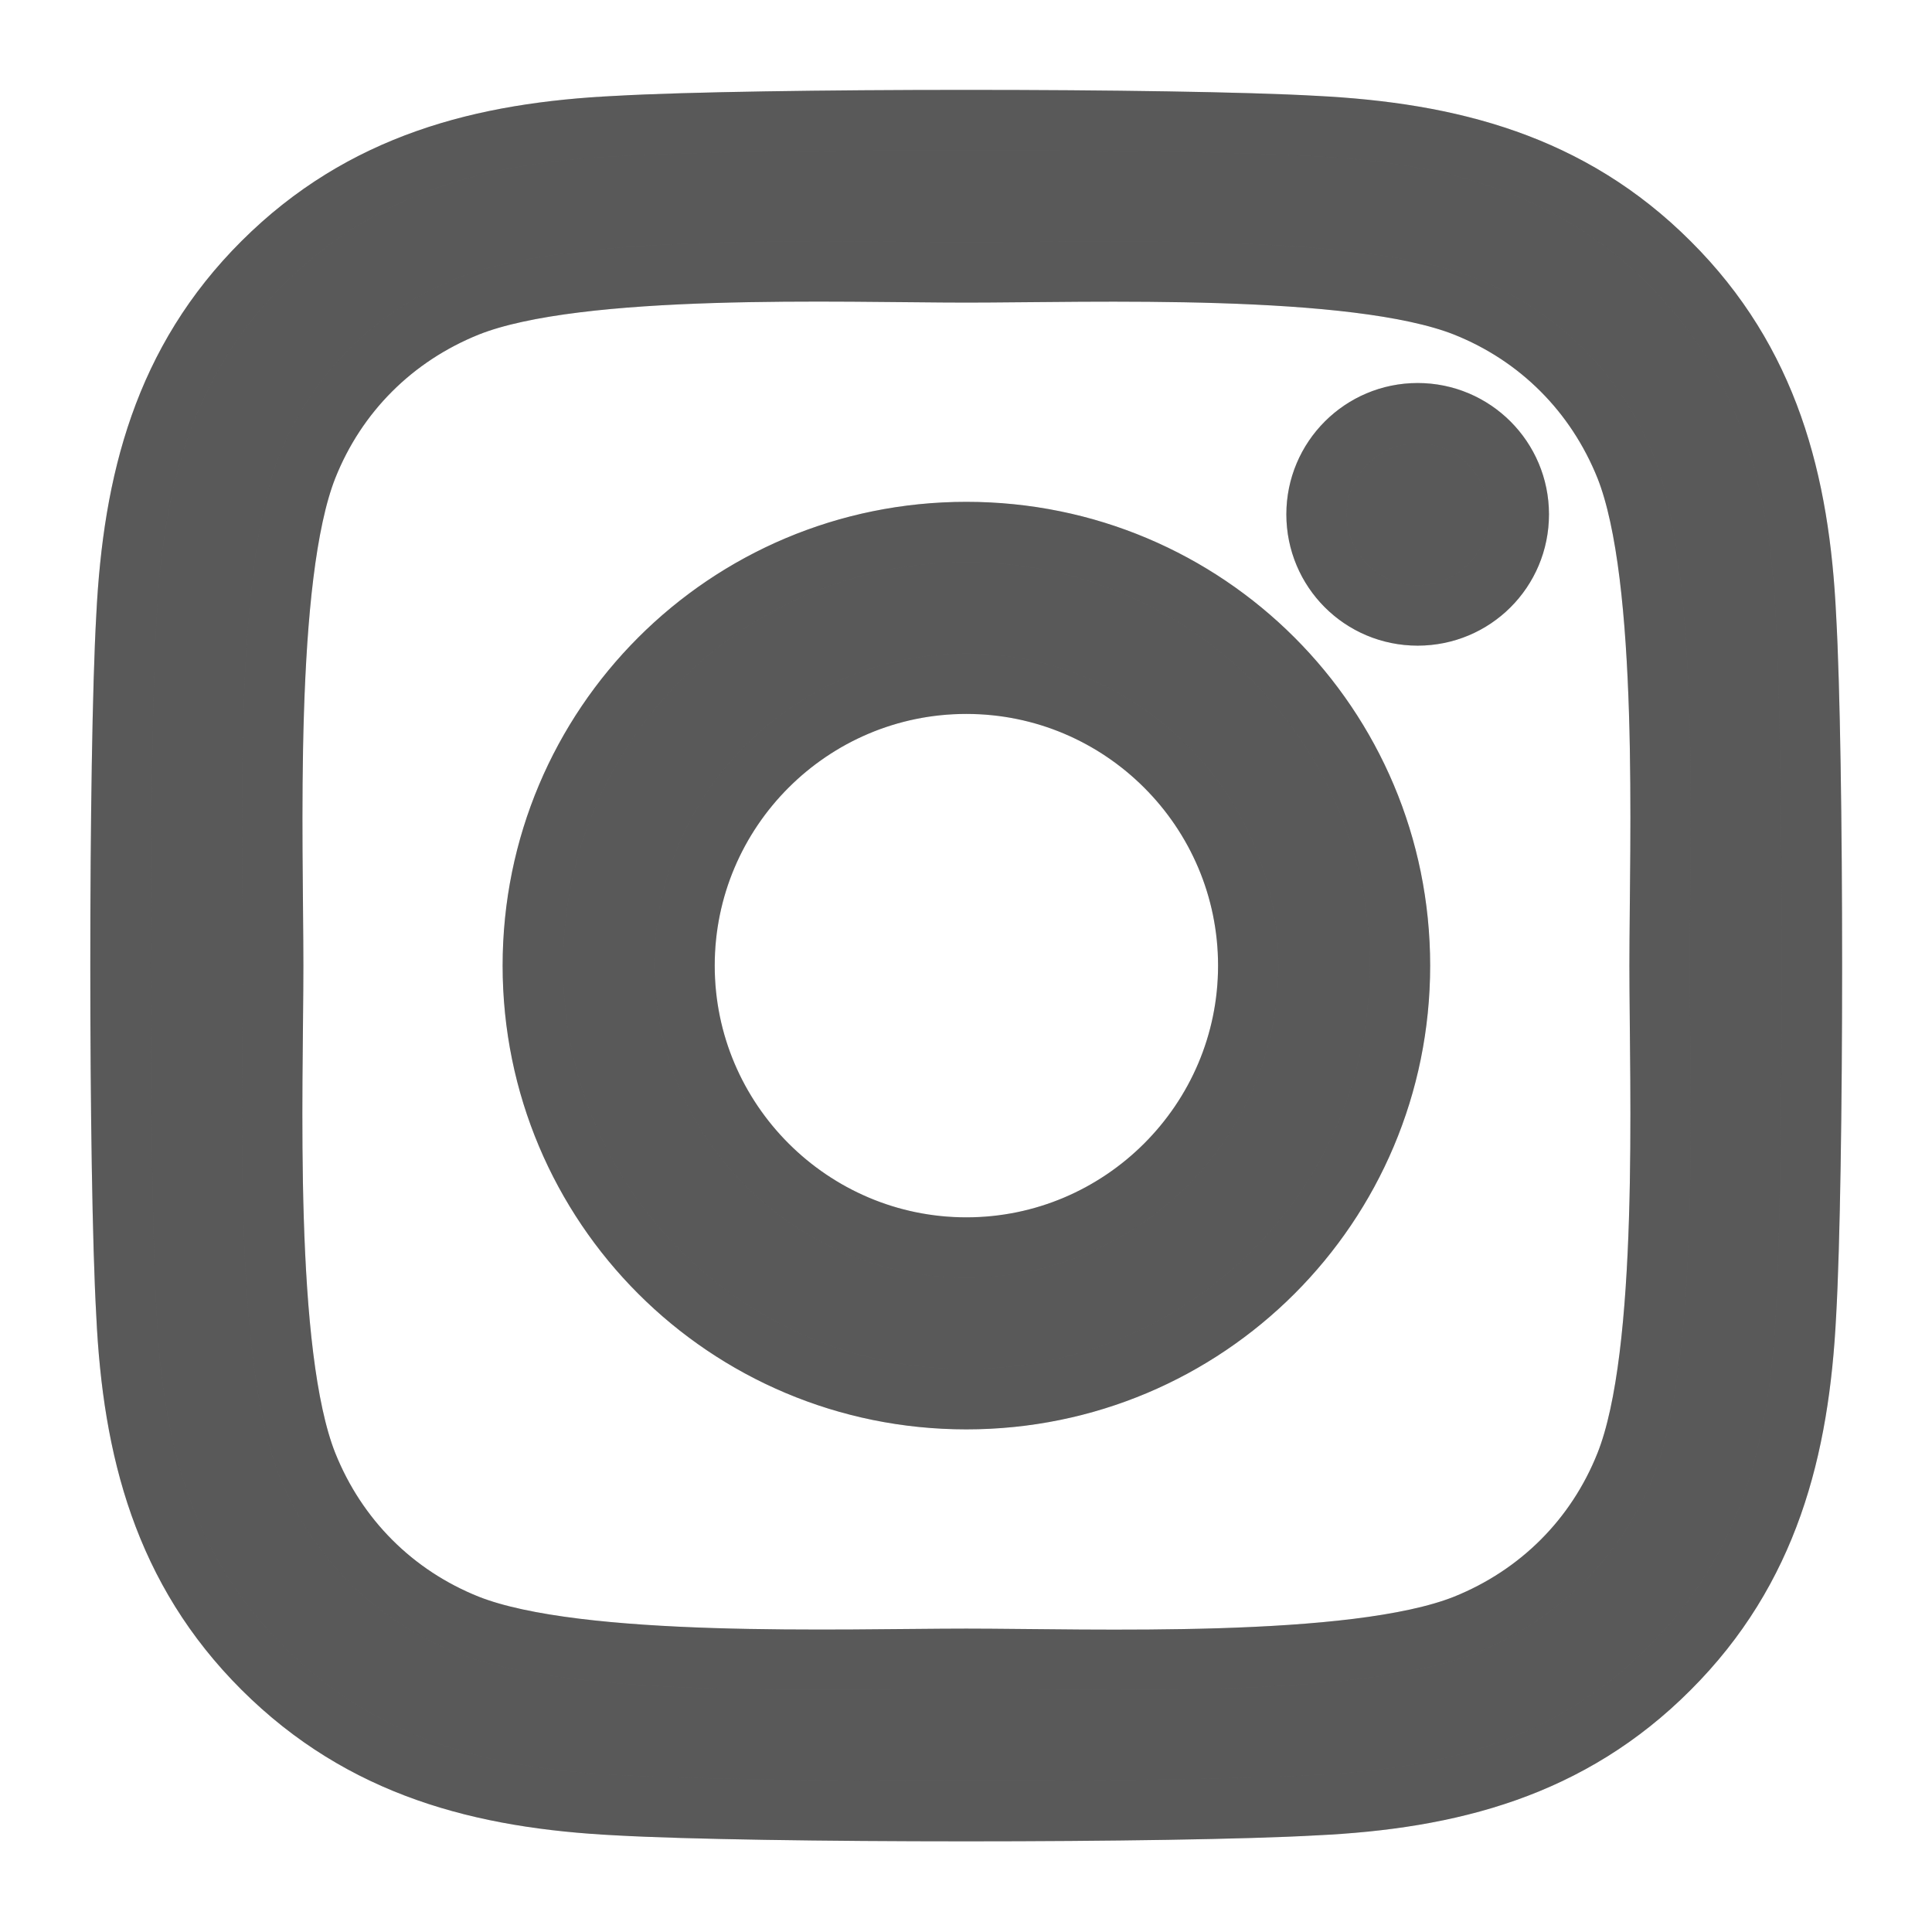
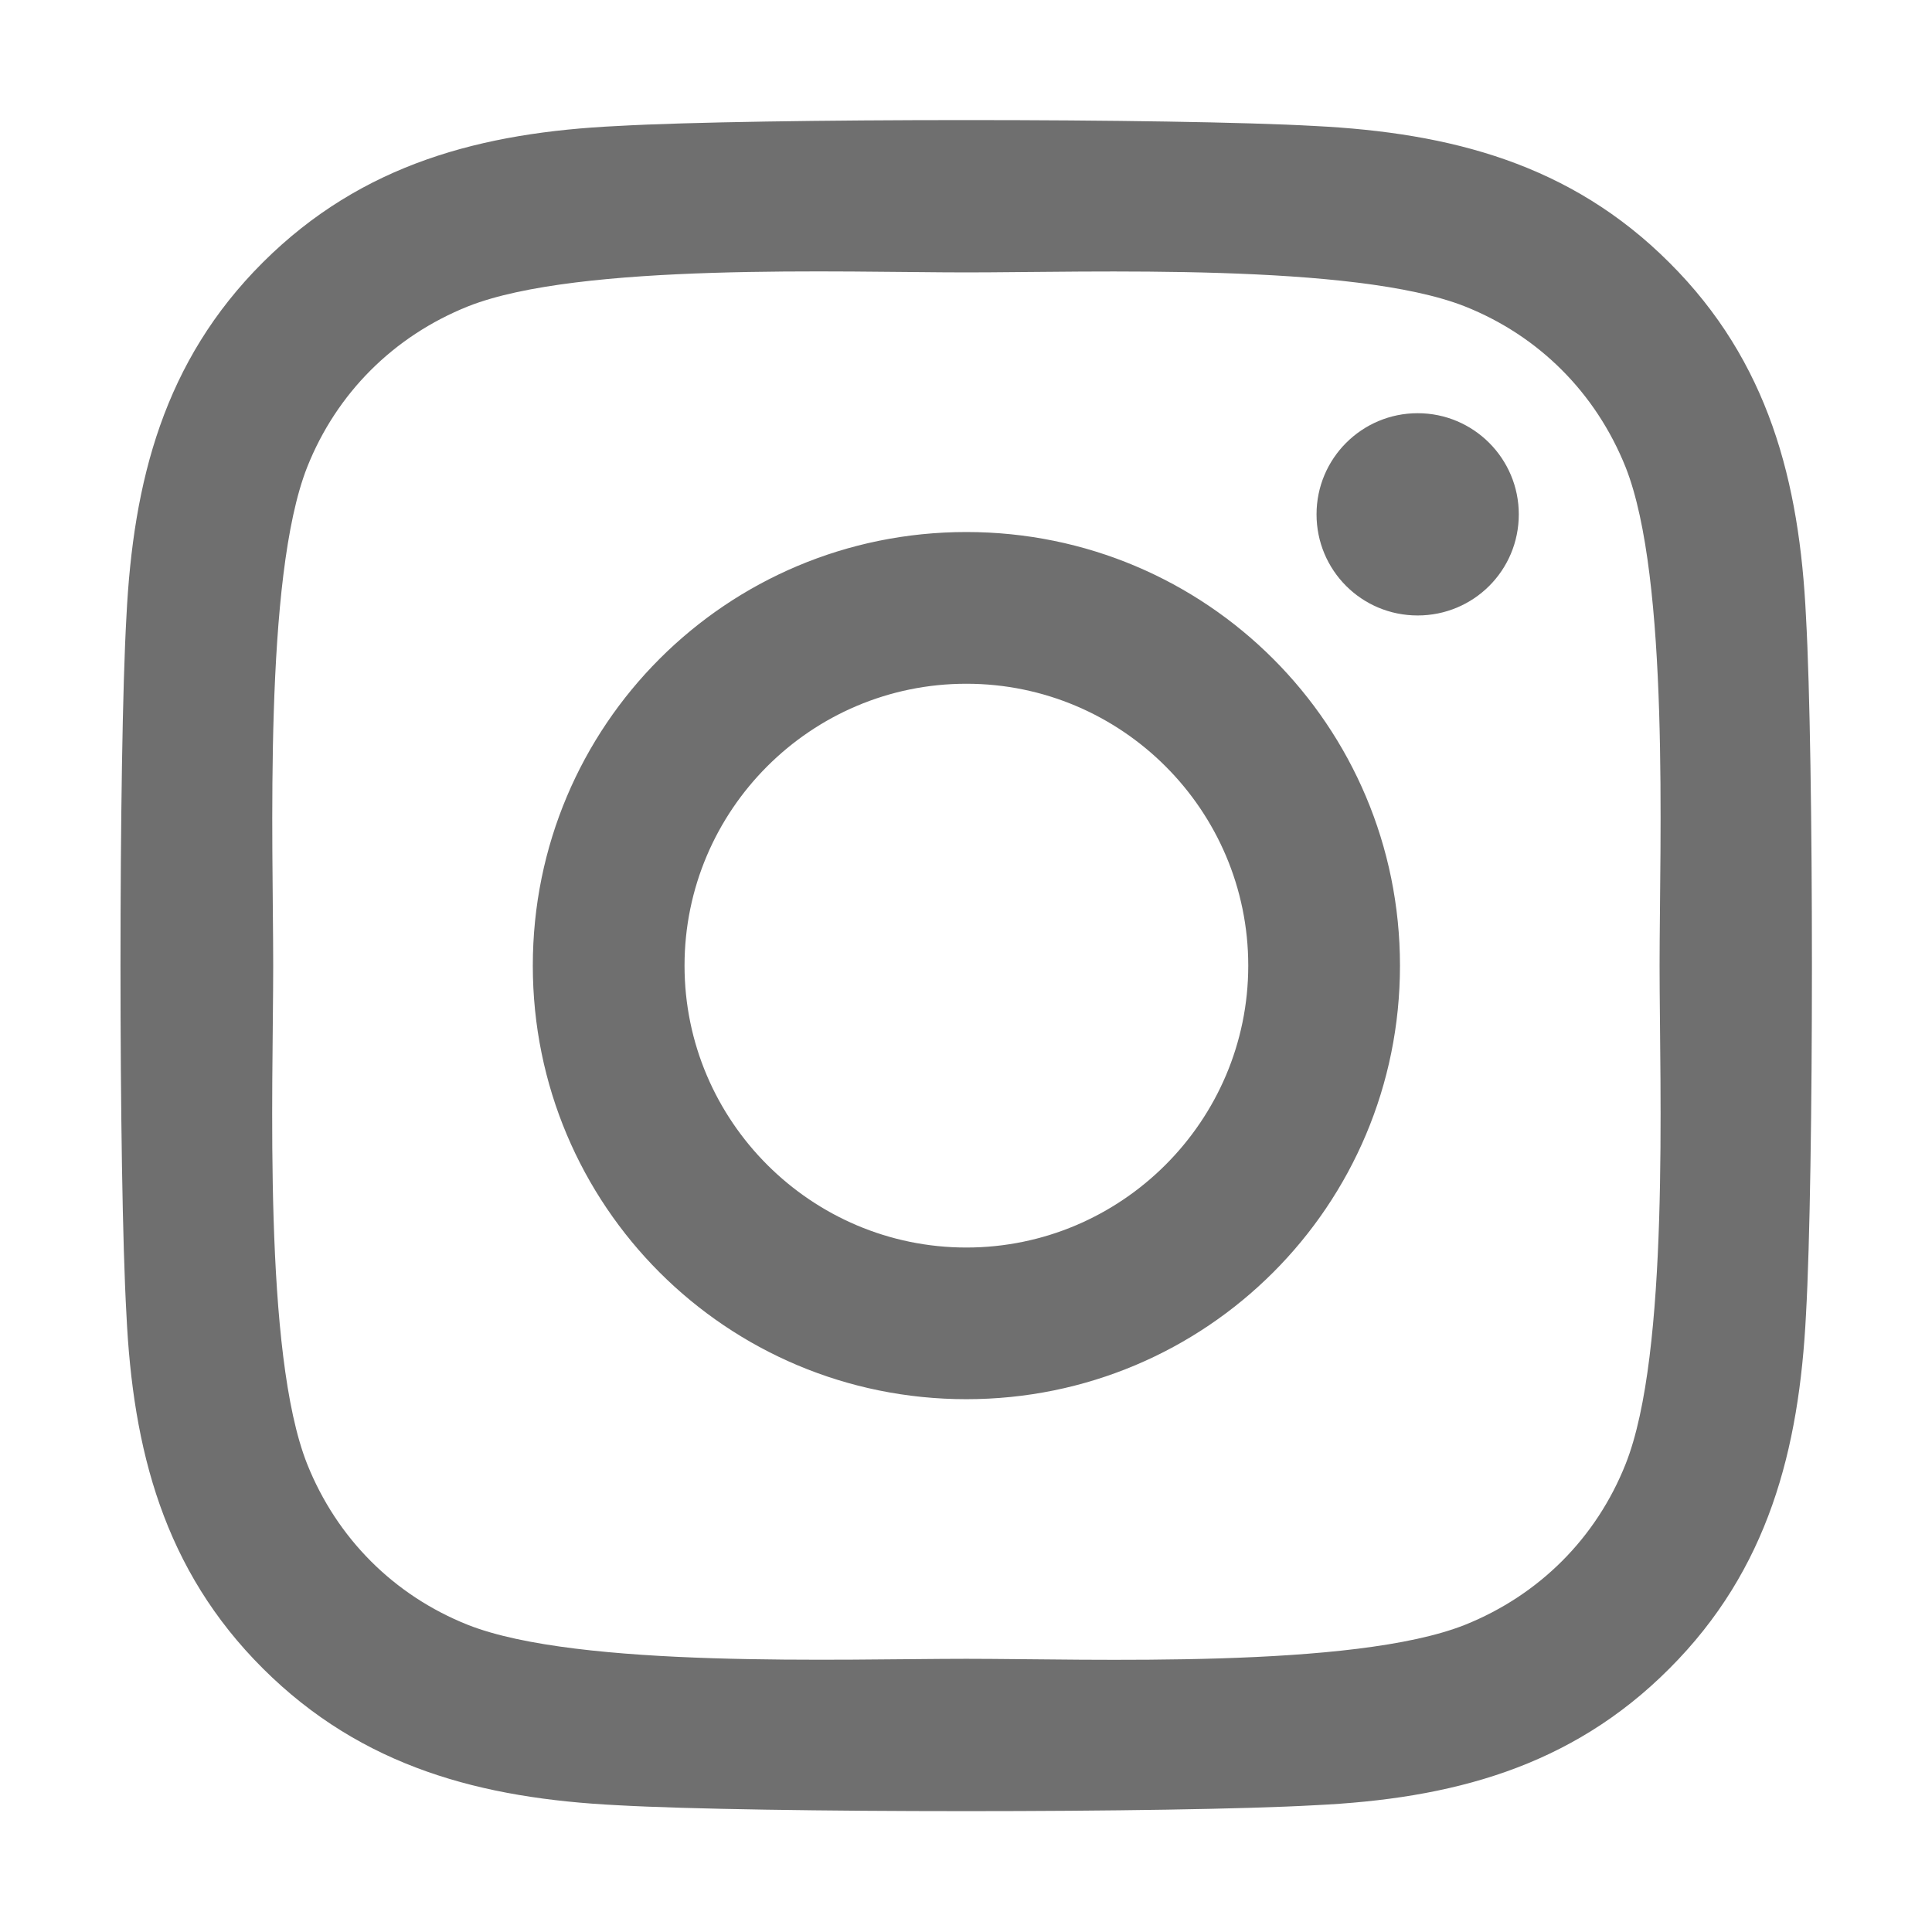
<svg xmlns="http://www.w3.org/2000/svg" width="32" height="32" viewBox="0 0 32 32" fill="none">
  <path d="M16.006 8.812C12.031 8.812 8.825 12.019 8.825 15.994C8.825 19.969 12.031 23.175 16.006 23.175C19.981 23.175 23.188 19.969 23.188 15.994C23.188 12.019 19.981 8.812 16.006 8.812ZM16.006 20.663C13.438 20.663 11.338 18.569 11.338 15.994C11.338 13.419 13.431 11.325 16.006 11.325C18.581 11.325 20.675 13.419 20.675 15.994C20.675 18.569 18.575 20.663 16.006 20.663ZM25.156 8.519C25.156 9.45 24.406 10.194 23.481 10.194C22.55 10.194 21.806 9.444 21.806 8.519C21.806 7.594 22.556 6.844 23.481 6.844C24.406 6.844 25.156 7.594 25.156 8.519ZM29.913 10.219C29.806 7.975 29.294 5.987 27.65 4.35C26.012 2.712 24.025 2.2 21.781 2.087C19.469 1.956 12.537 1.956 10.225 2.087C7.988 2.194 6 2.706 4.356 4.344C2.713 5.981 2.206 7.969 2.094 10.213C1.963 12.525 1.963 19.456 2.094 21.769C2.2 24.012 2.713 26 4.356 27.637C6 29.275 7.981 29.788 10.225 29.9C12.537 30.031 19.469 30.031 21.781 29.9C24.025 29.794 26.012 29.281 27.65 27.637C29.288 26 29.8 24.012 29.913 21.769C30.044 19.456 30.044 12.531 29.913 10.219ZM26.925 24.25C26.438 25.475 25.494 26.419 24.263 26.913C22.419 27.644 18.044 27.475 16.006 27.475C13.969 27.475 9.588 27.637 7.75 26.913C6.525 26.425 5.581 25.481 5.088 24.25C4.356 22.406 4.525 18.031 4.525 15.994C4.525 13.956 4.363 9.575 5.088 7.737C5.575 6.512 6.519 5.569 7.75 5.075C9.594 4.344 13.969 4.512 16.006 4.512C18.044 4.512 22.425 4.35 24.263 5.075C25.488 5.562 26.431 6.506 26.925 7.737C27.656 9.581 27.488 13.956 27.488 15.994C27.488 18.031 27.656 22.413 26.925 24.25Z" fill="#6F6F6F" />
-   <path d="M16.006 8.812C12.031 8.812 8.825 12.019 8.825 15.994C8.825 19.969 12.031 23.175 16.006 23.175C19.981 23.175 23.188 19.969 23.188 15.994C23.188 12.019 19.981 8.812 16.006 8.812ZM16.006 20.663C13.438 20.663 11.338 18.569 11.338 15.994C11.338 13.419 13.431 11.325 16.006 11.325C18.581 11.325 20.675 13.419 20.675 15.994C20.675 18.569 18.575 20.663 16.006 20.663ZM25.156 8.519C25.156 9.45 24.406 10.194 23.481 10.194C22.55 10.194 21.806 9.444 21.806 8.519C21.806 7.594 22.556 6.844 23.481 6.844C24.406 6.844 25.156 7.594 25.156 8.519ZM29.913 10.219C29.806 7.975 29.294 5.987 27.65 4.35C26.012 2.712 24.025 2.2 21.781 2.087C19.469 1.956 12.537 1.956 10.225 2.087C7.988 2.194 6 2.706 4.356 4.344C2.713 5.981 2.206 7.969 2.094 10.213C1.963 12.525 1.963 19.456 2.094 21.769C2.2 24.012 2.713 26 4.356 27.637C6 29.275 7.981 29.788 10.225 29.9C12.537 30.031 19.469 30.031 21.781 29.9C24.025 29.794 26.012 29.281 27.65 27.637C29.288 26 29.8 24.012 29.913 21.769C30.044 19.456 30.044 12.531 29.913 10.219ZM26.925 24.25C26.438 25.475 25.494 26.419 24.263 26.913C22.419 27.644 18.044 27.475 16.006 27.475C13.969 27.475 9.588 27.637 7.75 26.913C6.525 26.425 5.581 25.481 5.088 24.25C4.356 22.406 4.525 18.031 4.525 15.994C4.525 13.956 4.363 9.575 5.088 7.737C5.575 6.512 6.519 5.569 7.75 5.075C9.594 4.344 13.969 4.512 16.006 4.512C18.044 4.512 22.425 4.35 24.263 5.075C25.488 5.562 26.431 6.506 26.925 7.737C27.656 9.581 27.488 13.956 27.488 15.994C27.488 18.031 27.656 22.413 26.925 24.25Z" fill="black" fill-opacity="0.2" />
-   <path d="M16.006 8.812C12.031 8.812 8.825 12.019 8.825 15.994C8.825 19.969 12.031 23.175 16.006 23.175C19.981 23.175 23.188 19.969 23.188 15.994C23.188 12.019 19.981 8.812 16.006 8.812ZM16.006 20.663C13.438 20.663 11.338 18.569 11.338 15.994C11.338 13.419 13.431 11.325 16.006 11.325C18.581 11.325 20.675 13.419 20.675 15.994C20.675 18.569 18.575 20.663 16.006 20.663ZM25.156 8.519C25.156 9.45 24.406 10.194 23.481 10.194C22.55 10.194 21.806 9.444 21.806 8.519C21.806 7.594 22.556 6.844 23.481 6.844C24.406 6.844 25.156 7.594 25.156 8.519ZM29.913 10.219C29.806 7.975 29.294 5.987 27.65 4.35C26.012 2.712 24.025 2.2 21.781 2.087C19.469 1.956 12.537 1.956 10.225 2.087C7.988 2.194 6 2.706 4.356 4.344C2.713 5.981 2.206 7.969 2.094 10.213C1.963 12.525 1.963 19.456 2.094 21.769C2.2 24.012 2.713 26 4.356 27.637C6 29.275 7.981 29.788 10.225 29.9C12.537 30.031 19.469 30.031 21.781 29.9C24.025 29.794 26.012 29.281 27.65 27.637C29.288 26 29.8 24.012 29.913 21.769C30.044 19.456 30.044 12.531 29.913 10.219ZM26.925 24.25C26.438 25.475 25.494 26.419 24.263 26.913C22.419 27.644 18.044 27.475 16.006 27.475C13.969 27.475 9.588 27.637 7.75 26.913C6.525 26.425 5.581 25.481 5.088 24.25C4.356 22.406 4.525 18.031 4.525 15.994C4.525 13.956 4.363 9.575 5.088 7.737C5.575 6.512 6.519 5.569 7.75 5.075C9.594 4.344 13.969 4.512 16.006 4.512C18.044 4.512 22.425 4.35 24.263 5.075C25.488 5.562 26.431 6.506 26.925 7.737C27.656 9.581 27.488 13.956 27.488 15.994C27.488 18.031 27.656 22.413 26.925 24.25Z" stroke="#6F6F6F" />
-   <path d="M16.006 8.812C12.031 8.812 8.825 12.019 8.825 15.994C8.825 19.969 12.031 23.175 16.006 23.175C19.981 23.175 23.188 19.969 23.188 15.994C23.188 12.019 19.981 8.812 16.006 8.812ZM16.006 20.663C13.438 20.663 11.338 18.569 11.338 15.994C11.338 13.419 13.431 11.325 16.006 11.325C18.581 11.325 20.675 13.419 20.675 15.994C20.675 18.569 18.575 20.663 16.006 20.663ZM25.156 8.519C25.156 9.45 24.406 10.194 23.481 10.194C22.55 10.194 21.806 9.444 21.806 8.519C21.806 7.594 22.556 6.844 23.481 6.844C24.406 6.844 25.156 7.594 25.156 8.519ZM29.913 10.219C29.806 7.975 29.294 5.987 27.65 4.35C26.012 2.712 24.025 2.2 21.781 2.087C19.469 1.956 12.537 1.956 10.225 2.087C7.988 2.194 6 2.706 4.356 4.344C2.713 5.981 2.206 7.969 2.094 10.213C1.963 12.525 1.963 19.456 2.094 21.769C2.2 24.012 2.713 26 4.356 27.637C6 29.275 7.981 29.788 10.225 29.9C12.537 30.031 19.469 30.031 21.781 29.9C24.025 29.794 26.012 29.281 27.65 27.637C29.288 26 29.8 24.012 29.913 21.769C30.044 19.456 30.044 12.531 29.913 10.219ZM26.925 24.25C26.438 25.475 25.494 26.419 24.263 26.913C22.419 27.644 18.044 27.475 16.006 27.475C13.969 27.475 9.588 27.637 7.75 26.913C6.525 26.425 5.581 25.481 5.088 24.25C4.356 22.406 4.525 18.031 4.525 15.994C4.525 13.956 4.363 9.575 5.088 7.737C5.575 6.512 6.519 5.569 7.75 5.075C9.594 4.344 13.969 4.512 16.006 4.512C18.044 4.512 22.425 4.35 24.263 5.075C25.488 5.562 26.431 6.506 26.925 7.737C27.656 9.581 27.488 13.956 27.488 15.994C27.488 18.031 27.656 22.413 26.925 24.25Z" stroke="black" stroke-opacity="0.2" />
</svg>
